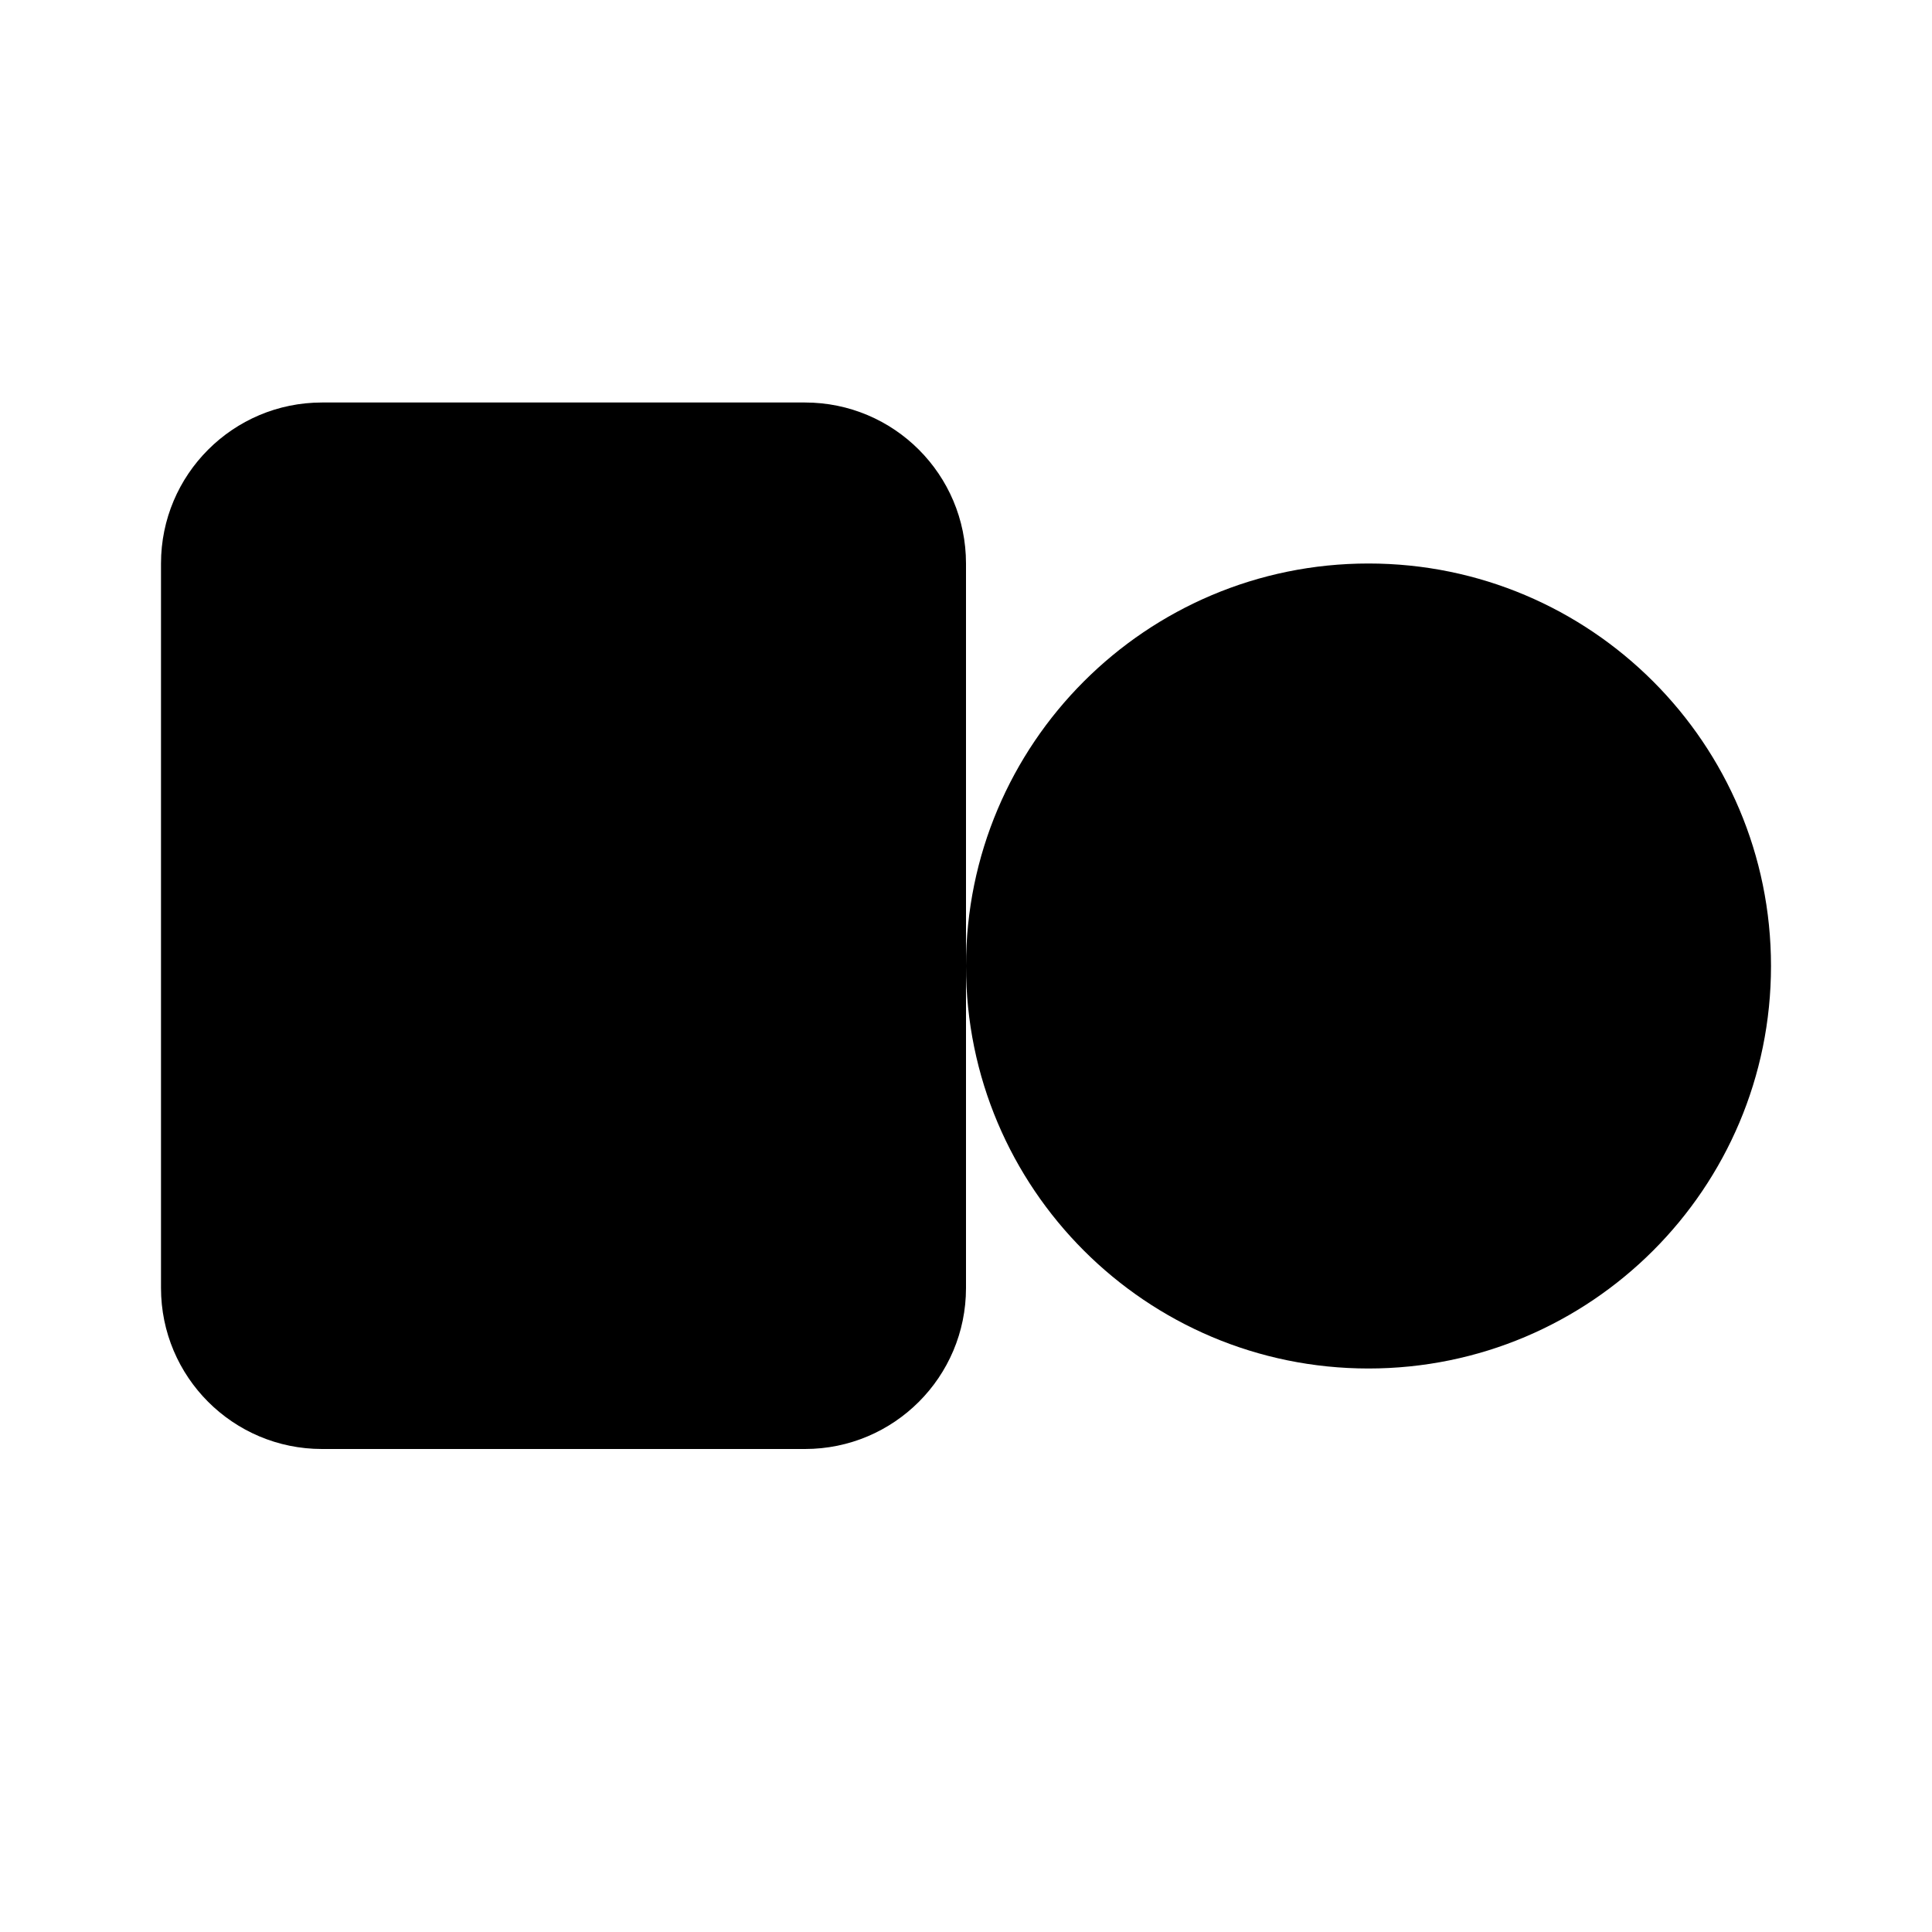
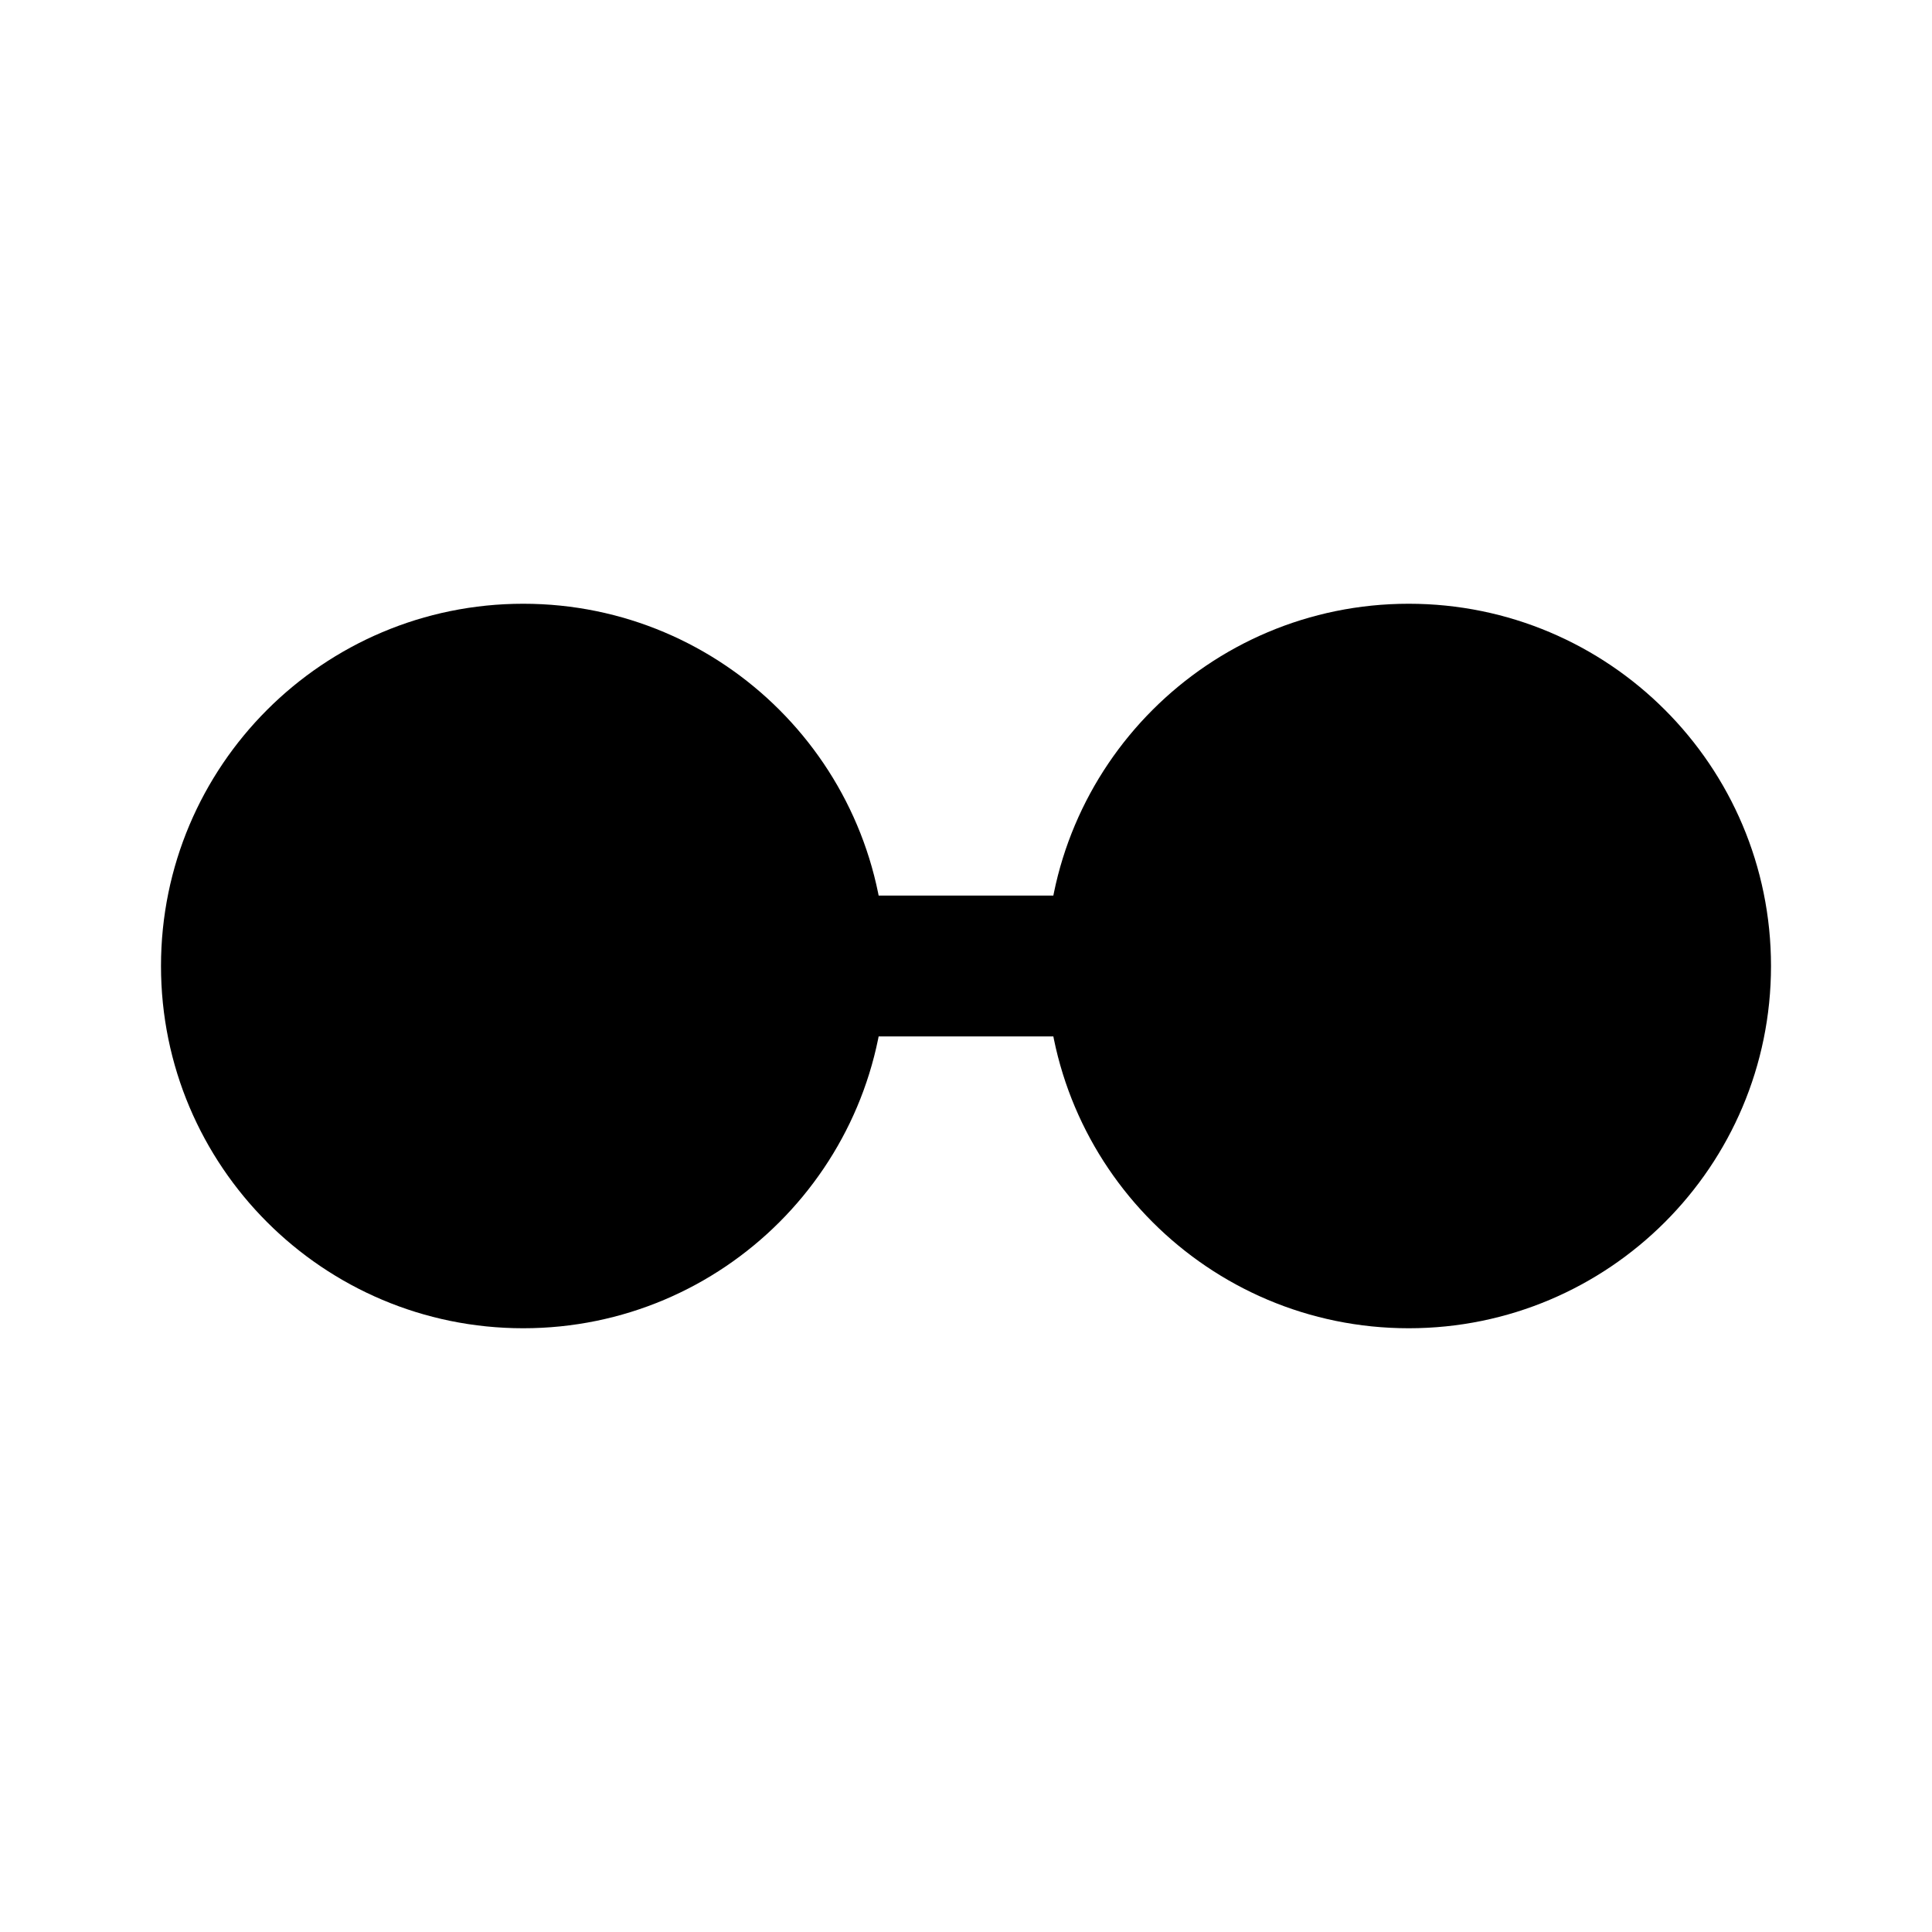
<svg xmlns="http://www.w3.org/2000/svg" viewBox="0 0 24 24" width="24" height="24" role="img" aria-label="Join">
  <g fill="currentColor" stroke="none">
-     <rect x="2" y="5" width="10" height="13" rx="2" />
+     <circle cx="6.5" cy="12" r="4.5" />
  </g>
  <g fill="currentColor" stroke="none">
-     <circle cx="17" cy="12" r="5" />
+     <circle cx="17.5" cy="12" r="4.5" />
+   </g>
+   <g fill="none" stroke="currentColor" stroke-width="1.75" stroke-linecap="round" stroke-linejoin="round">
+     <path d="M10 12h4" />
  </g>
</svg>
